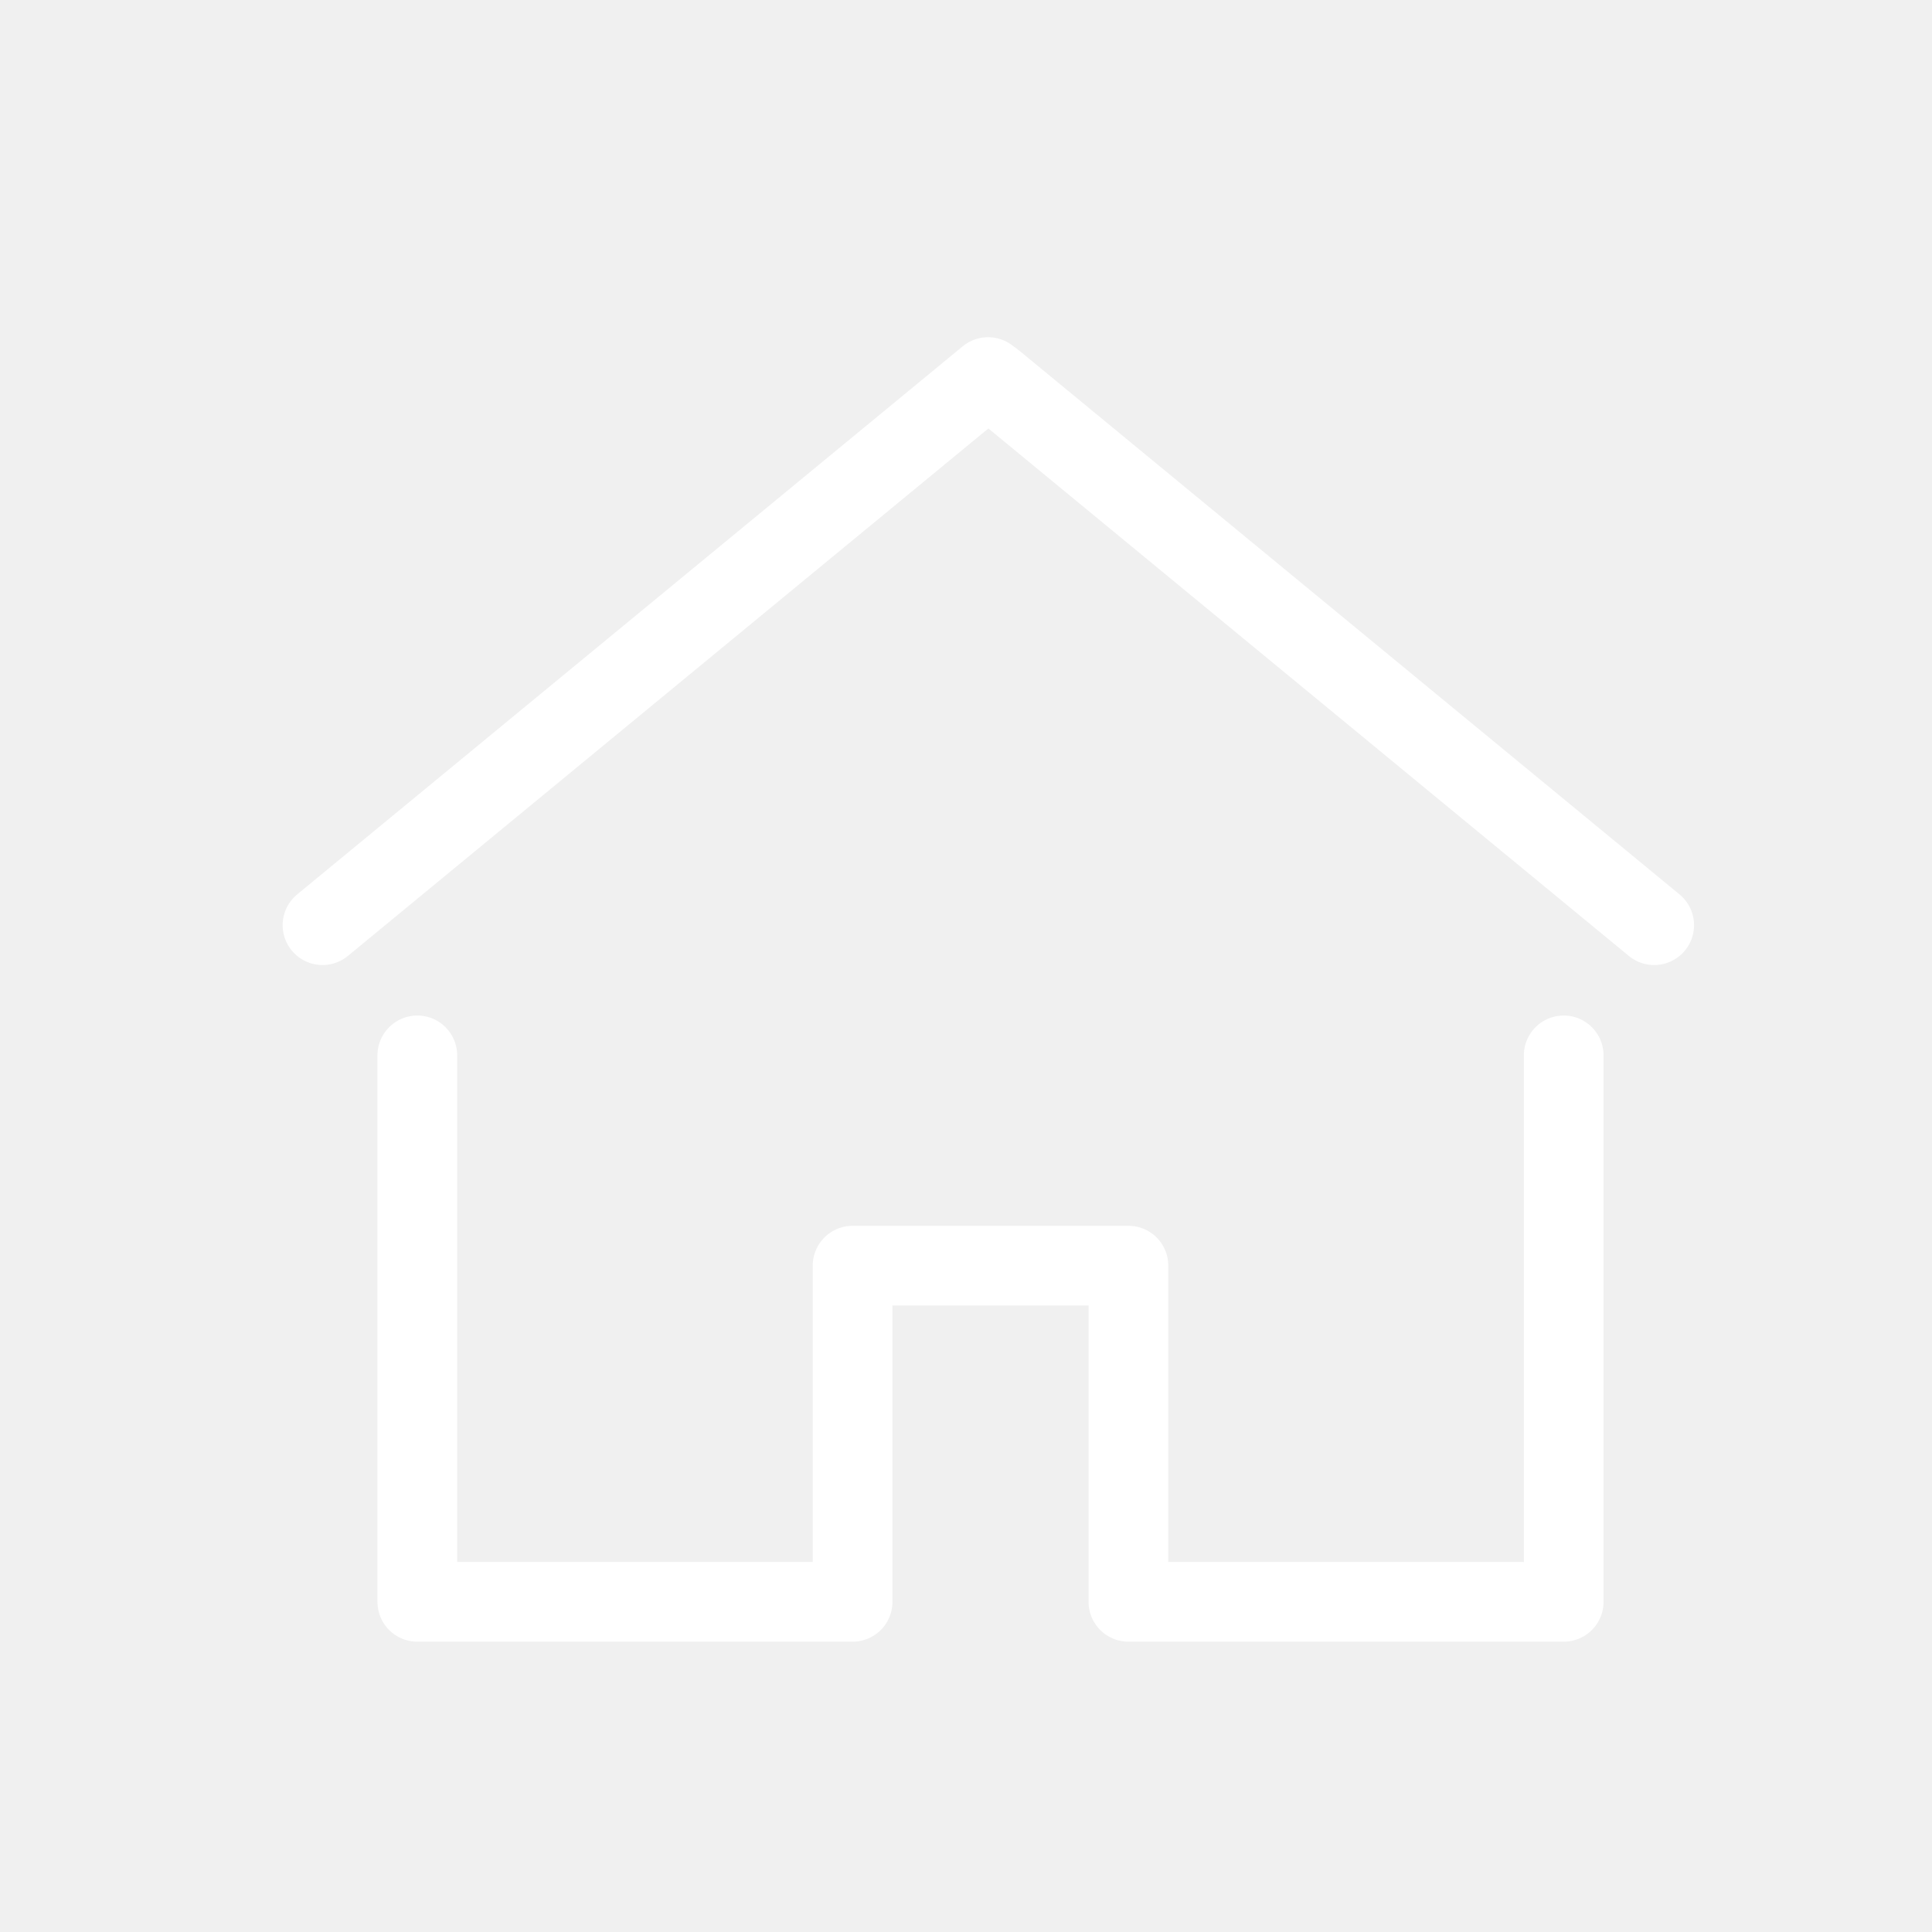
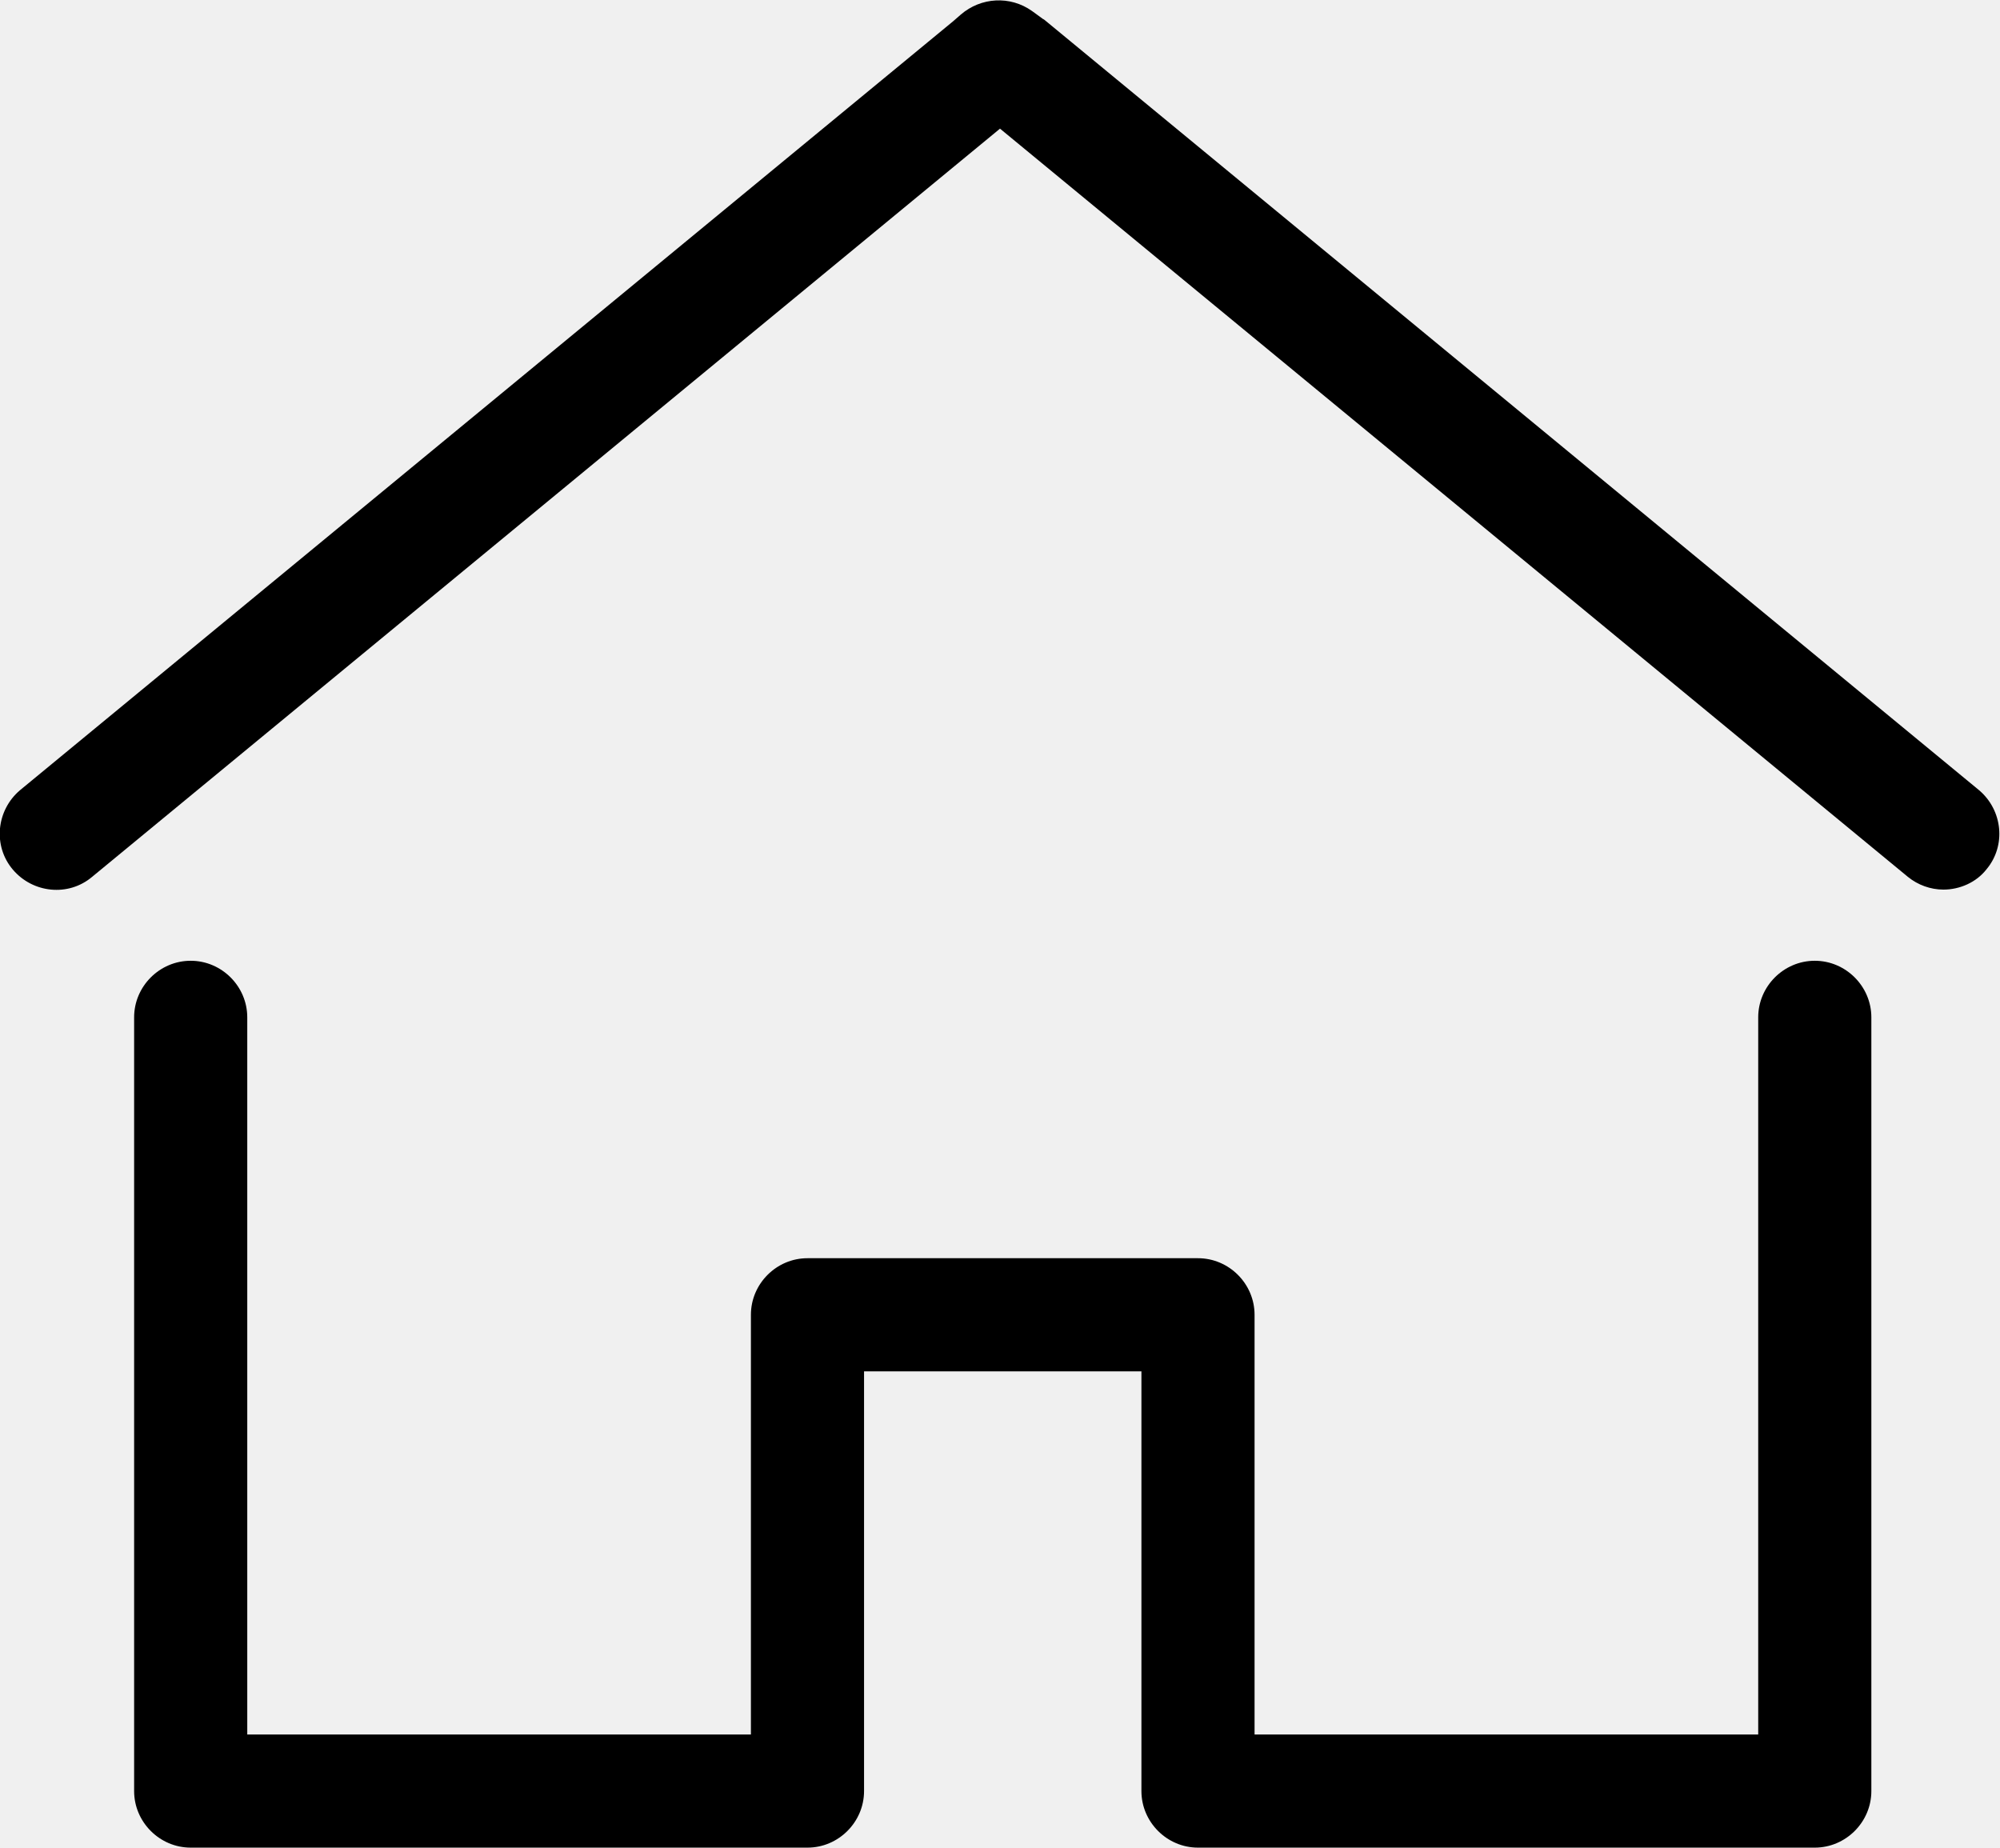
- <svg xmlns="http://www.w3.org/2000/svg" id="Layer_1" data-name="Layer 1" viewBox="0 0 300 300">
-   <defs>
-     <style>.cls-1{fill:none;stroke:#fff;stroke-linecap:round;stroke-linejoin:round;stroke-width:12.38px;}</style>
-   </defs>
-   <polyline class="cls-1" points="256.86 143.66 154.48 59.34 153.43 58.55 152.47 59.34 50.08 143.66" />
-   <polyline class="cls-1" points="242.81 163.88 242.81 248.73 175.22 248.73 175.22 196.53 157.82 196.53 155.15 196.53 132.39 196.53 132.39 248.73 64.8 248.73 64.8 163.88" />
+ <svg xmlns="http://www.w3.org/2000/svg" version="1.1" id="Layer_1" x="0px" y="0px" viewBox="0 0 219.2 202.5" style="enable-background:new 0 0 219.2 202.5;" xml:space="preserve">
+   <path d="M213,97.5c-1.4,0-2.8-0.5-3.9-1.4l-99.5-82l-99.5,82c-2.6,2.2-6.5,1.8-8.7-0.8s-1.8-6.5,0.8-8.7L104.5,2.3l0.8-0.7  c2.2-1.9,5.4-2.1,7.8-0.4l1.1,0.8c0.1,0.1,0.2,0.1,0.3,0.2l102.4,84.4c2.6,2.2,3,6.1,0.8,8.7C216.6,96.7,214.8,97.5,213,97.5z   M198.9,202.5h-67.6c-3.4,0-6.2-2.8-6.2-6.2v-46H94.7v46c0,3.4-2.8,6.2-6.2,6.2H20.9c-3.4,0-6.2-2.8-6.2-6.2v-84.8  c0-3.4,2.8-6.2,6.2-6.2s6.2,2.8,6.2,6.2v78.6h55.2v-46c0-3.4,2.8-6.2,6.2-6.2h42.8c3.4,0,6.2,2.8,6.2,6.2v46h55.2v-78.6  c0-3.4,2.8-6.2,6.2-6.2s6.2,2.8,6.2,6.2v84.8C205.1,199.7,202.3,202.5,198.9,202.5z" />
</svg>
